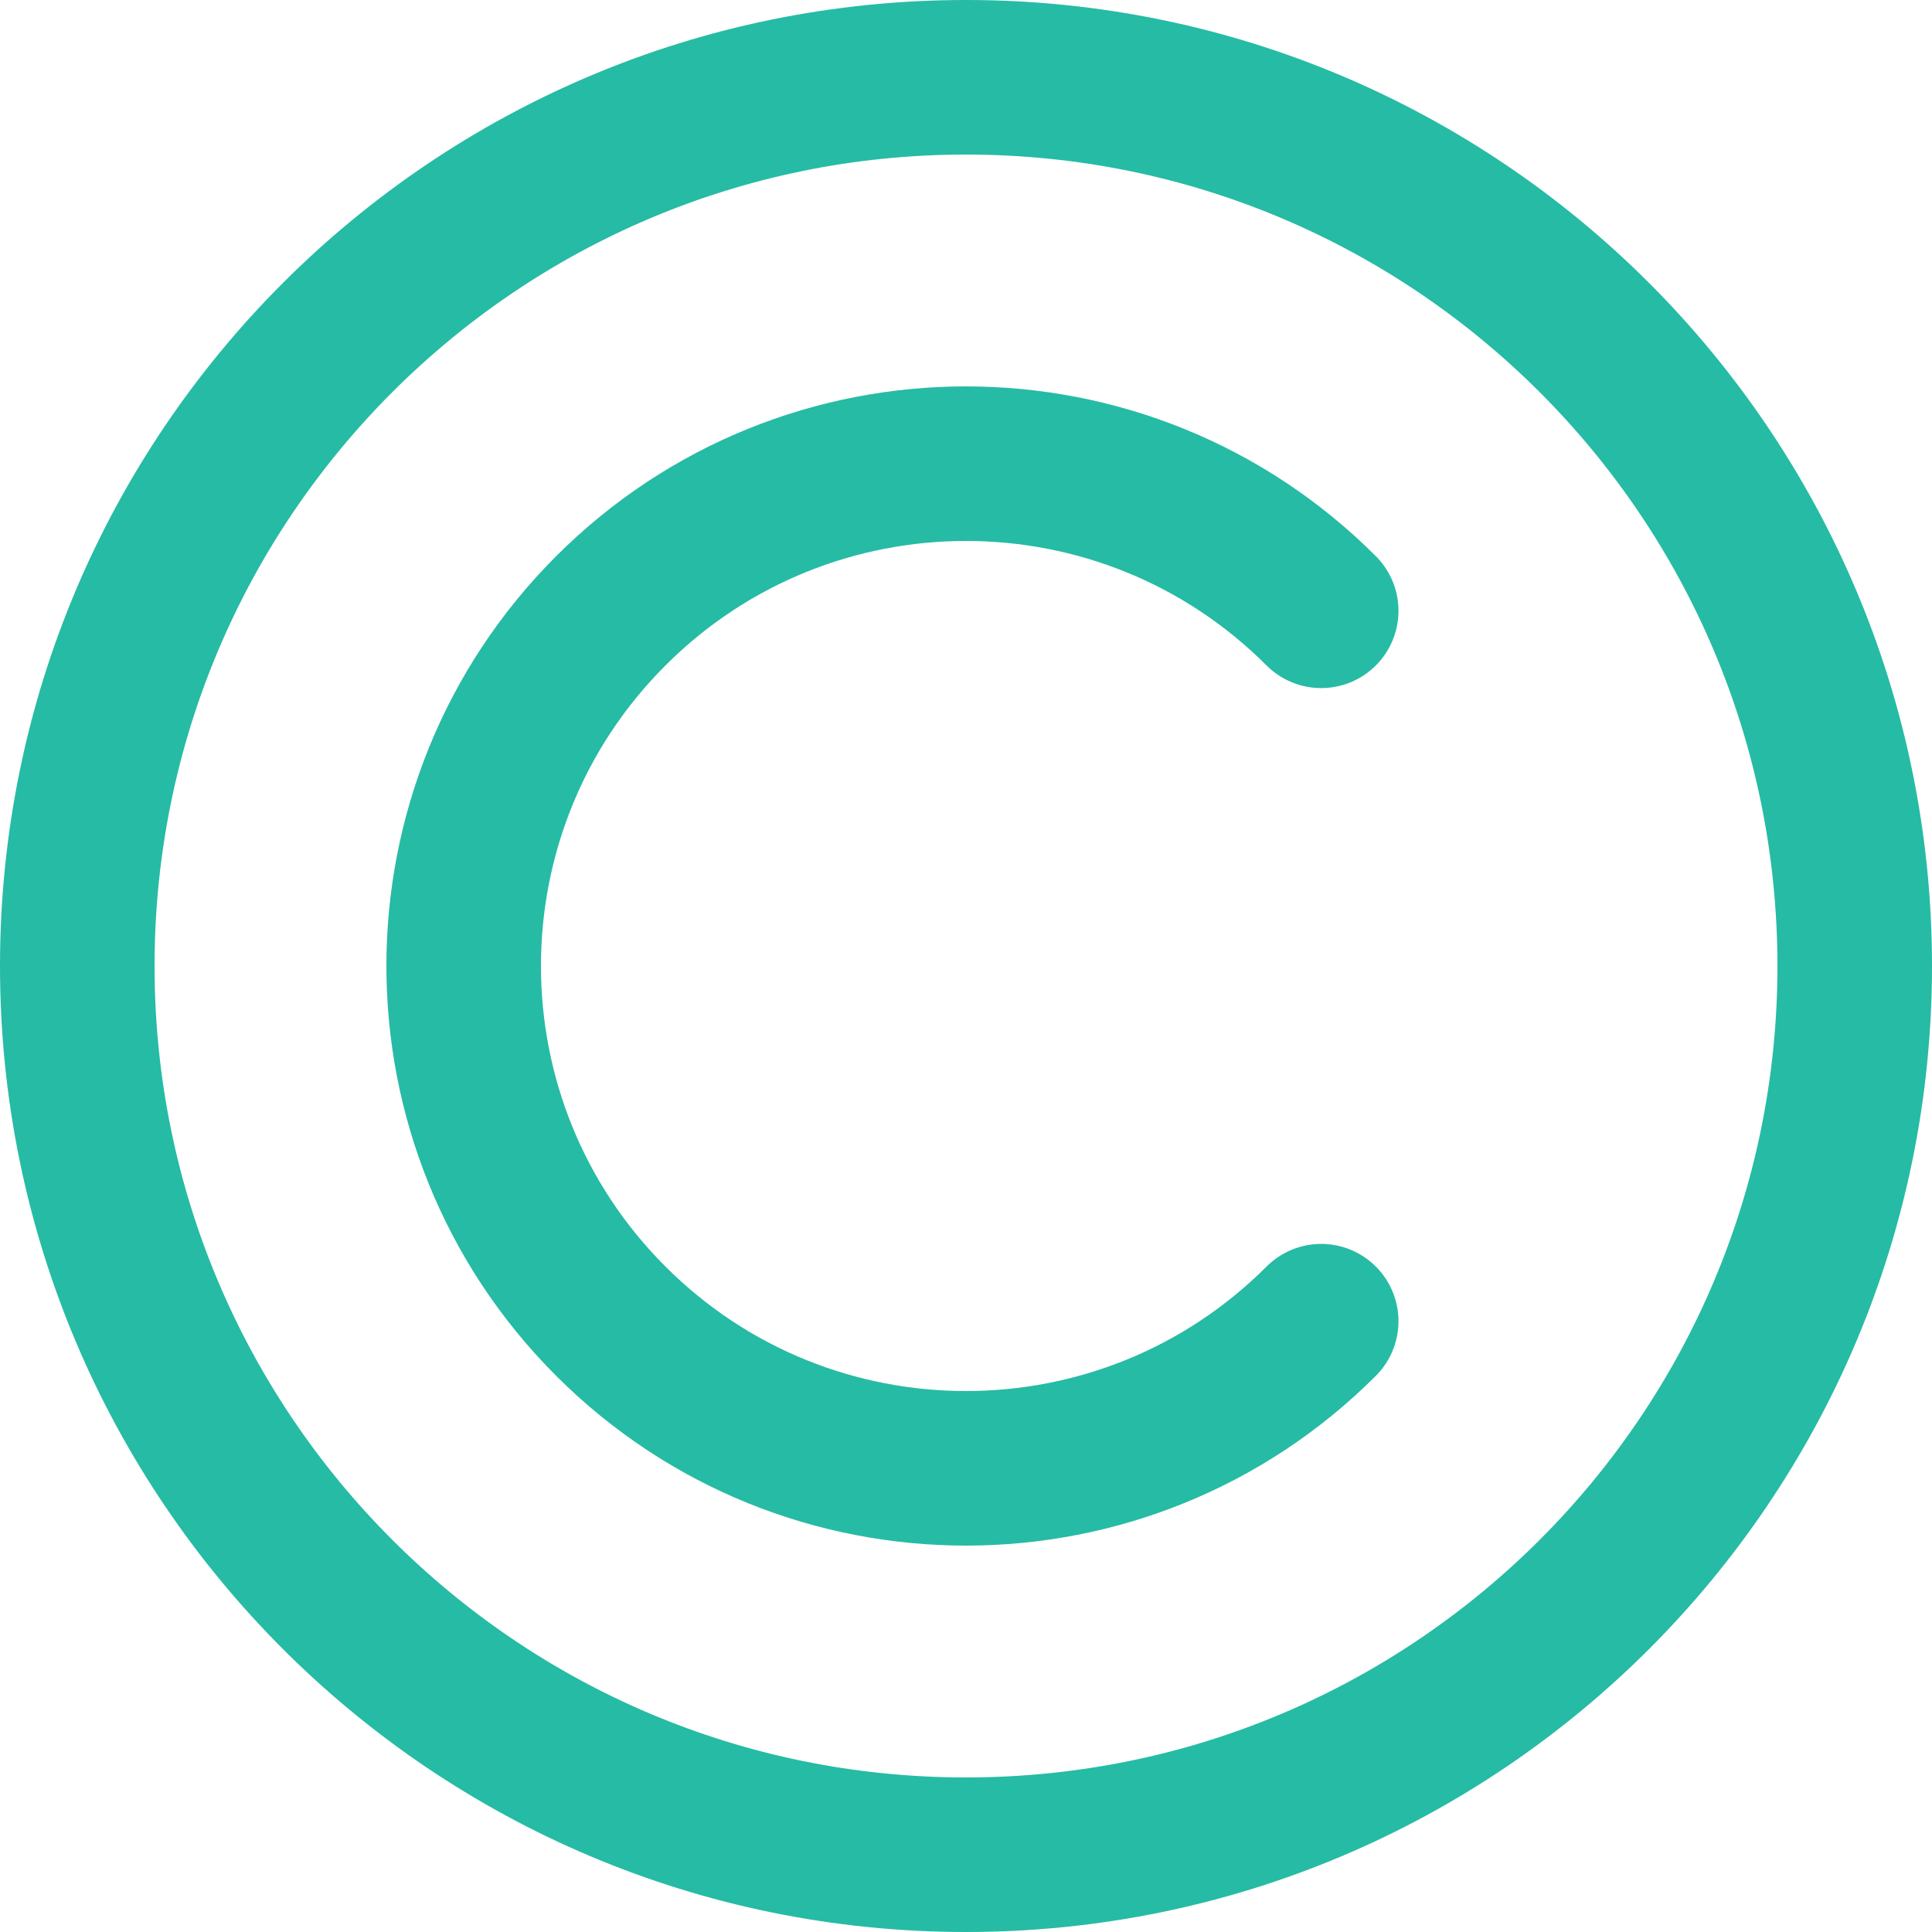
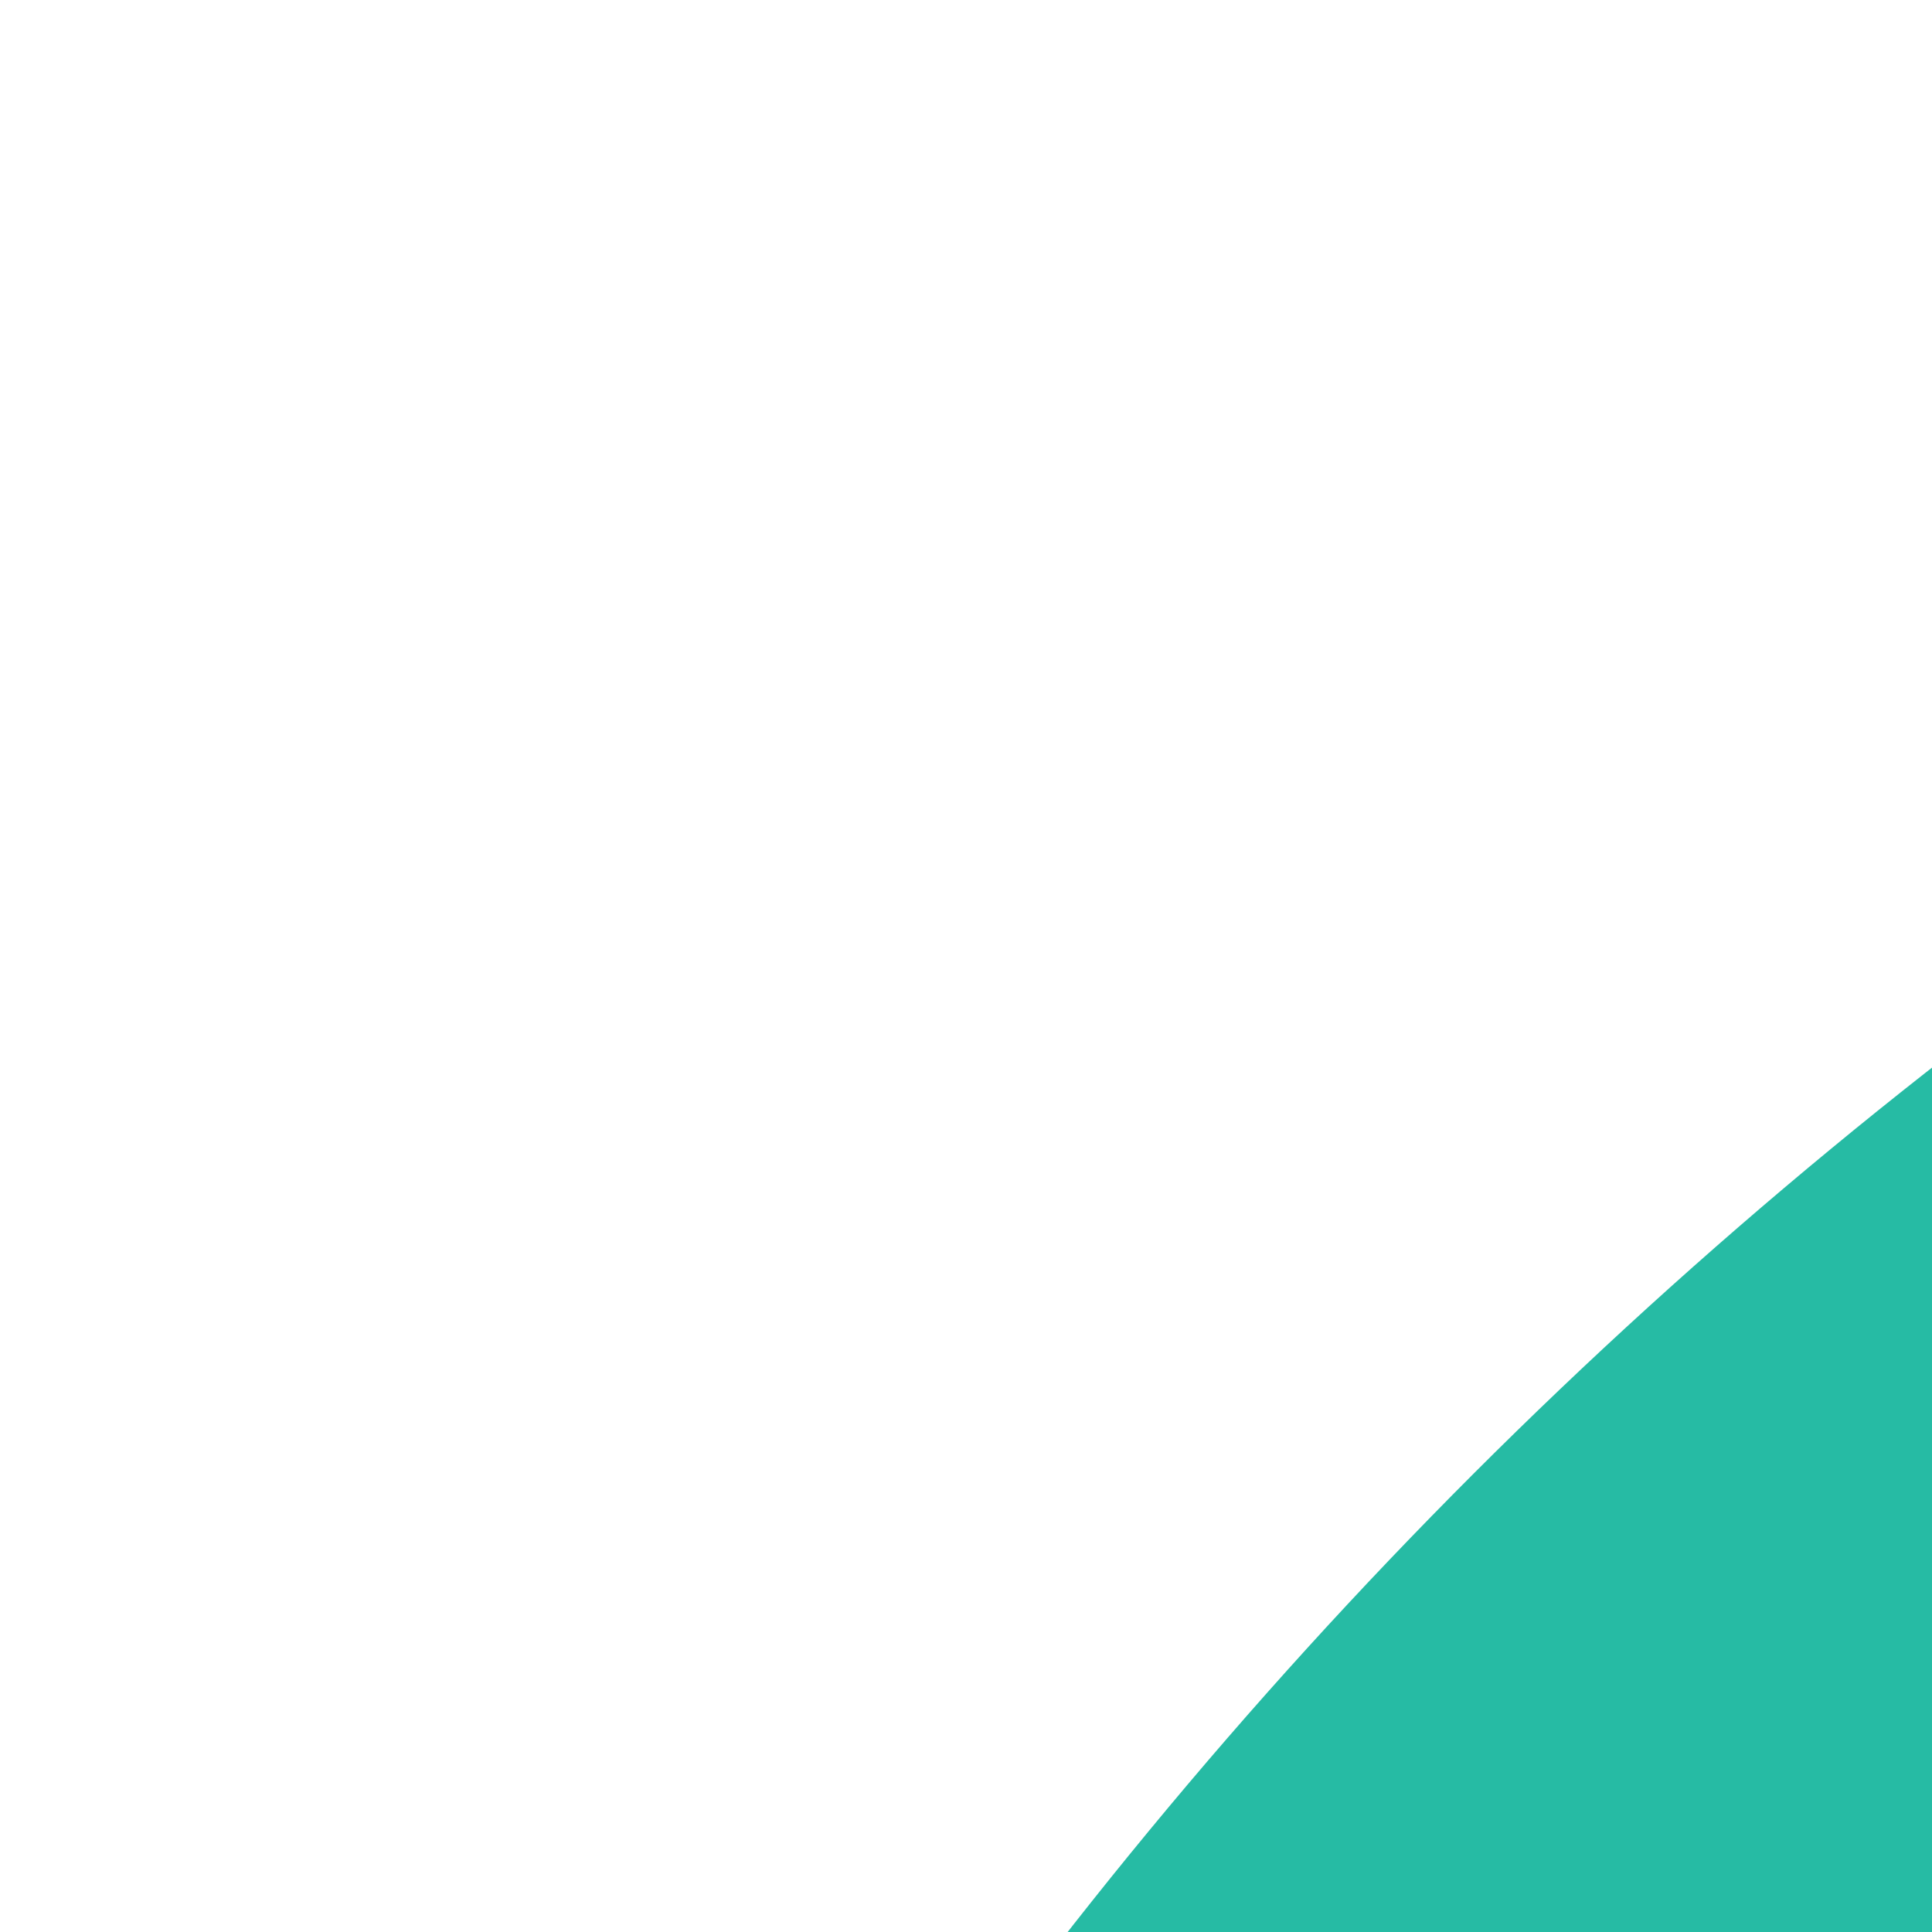
- <svg xmlns="http://www.w3.org/2000/svg" width="125" height="125">
+ <svg xmlns="http://www.w3.org/2000/svg" width="24" height="24" viewbox="0 0 512 512">
  <g stroke="#26BBA4" stroke-width="10" fill="none" fill-rule="evenodd">
    <circle cx="62.5" cy="62.5" r="57.5" />
    <path d="M85.481 85.481c-12.692 12.692-33.27 12.692-45.962 0s-12.692-33.27 0-45.962 33.27-12.692 45.962 0" stroke-linecap="round" />
  </g>
</svg>
